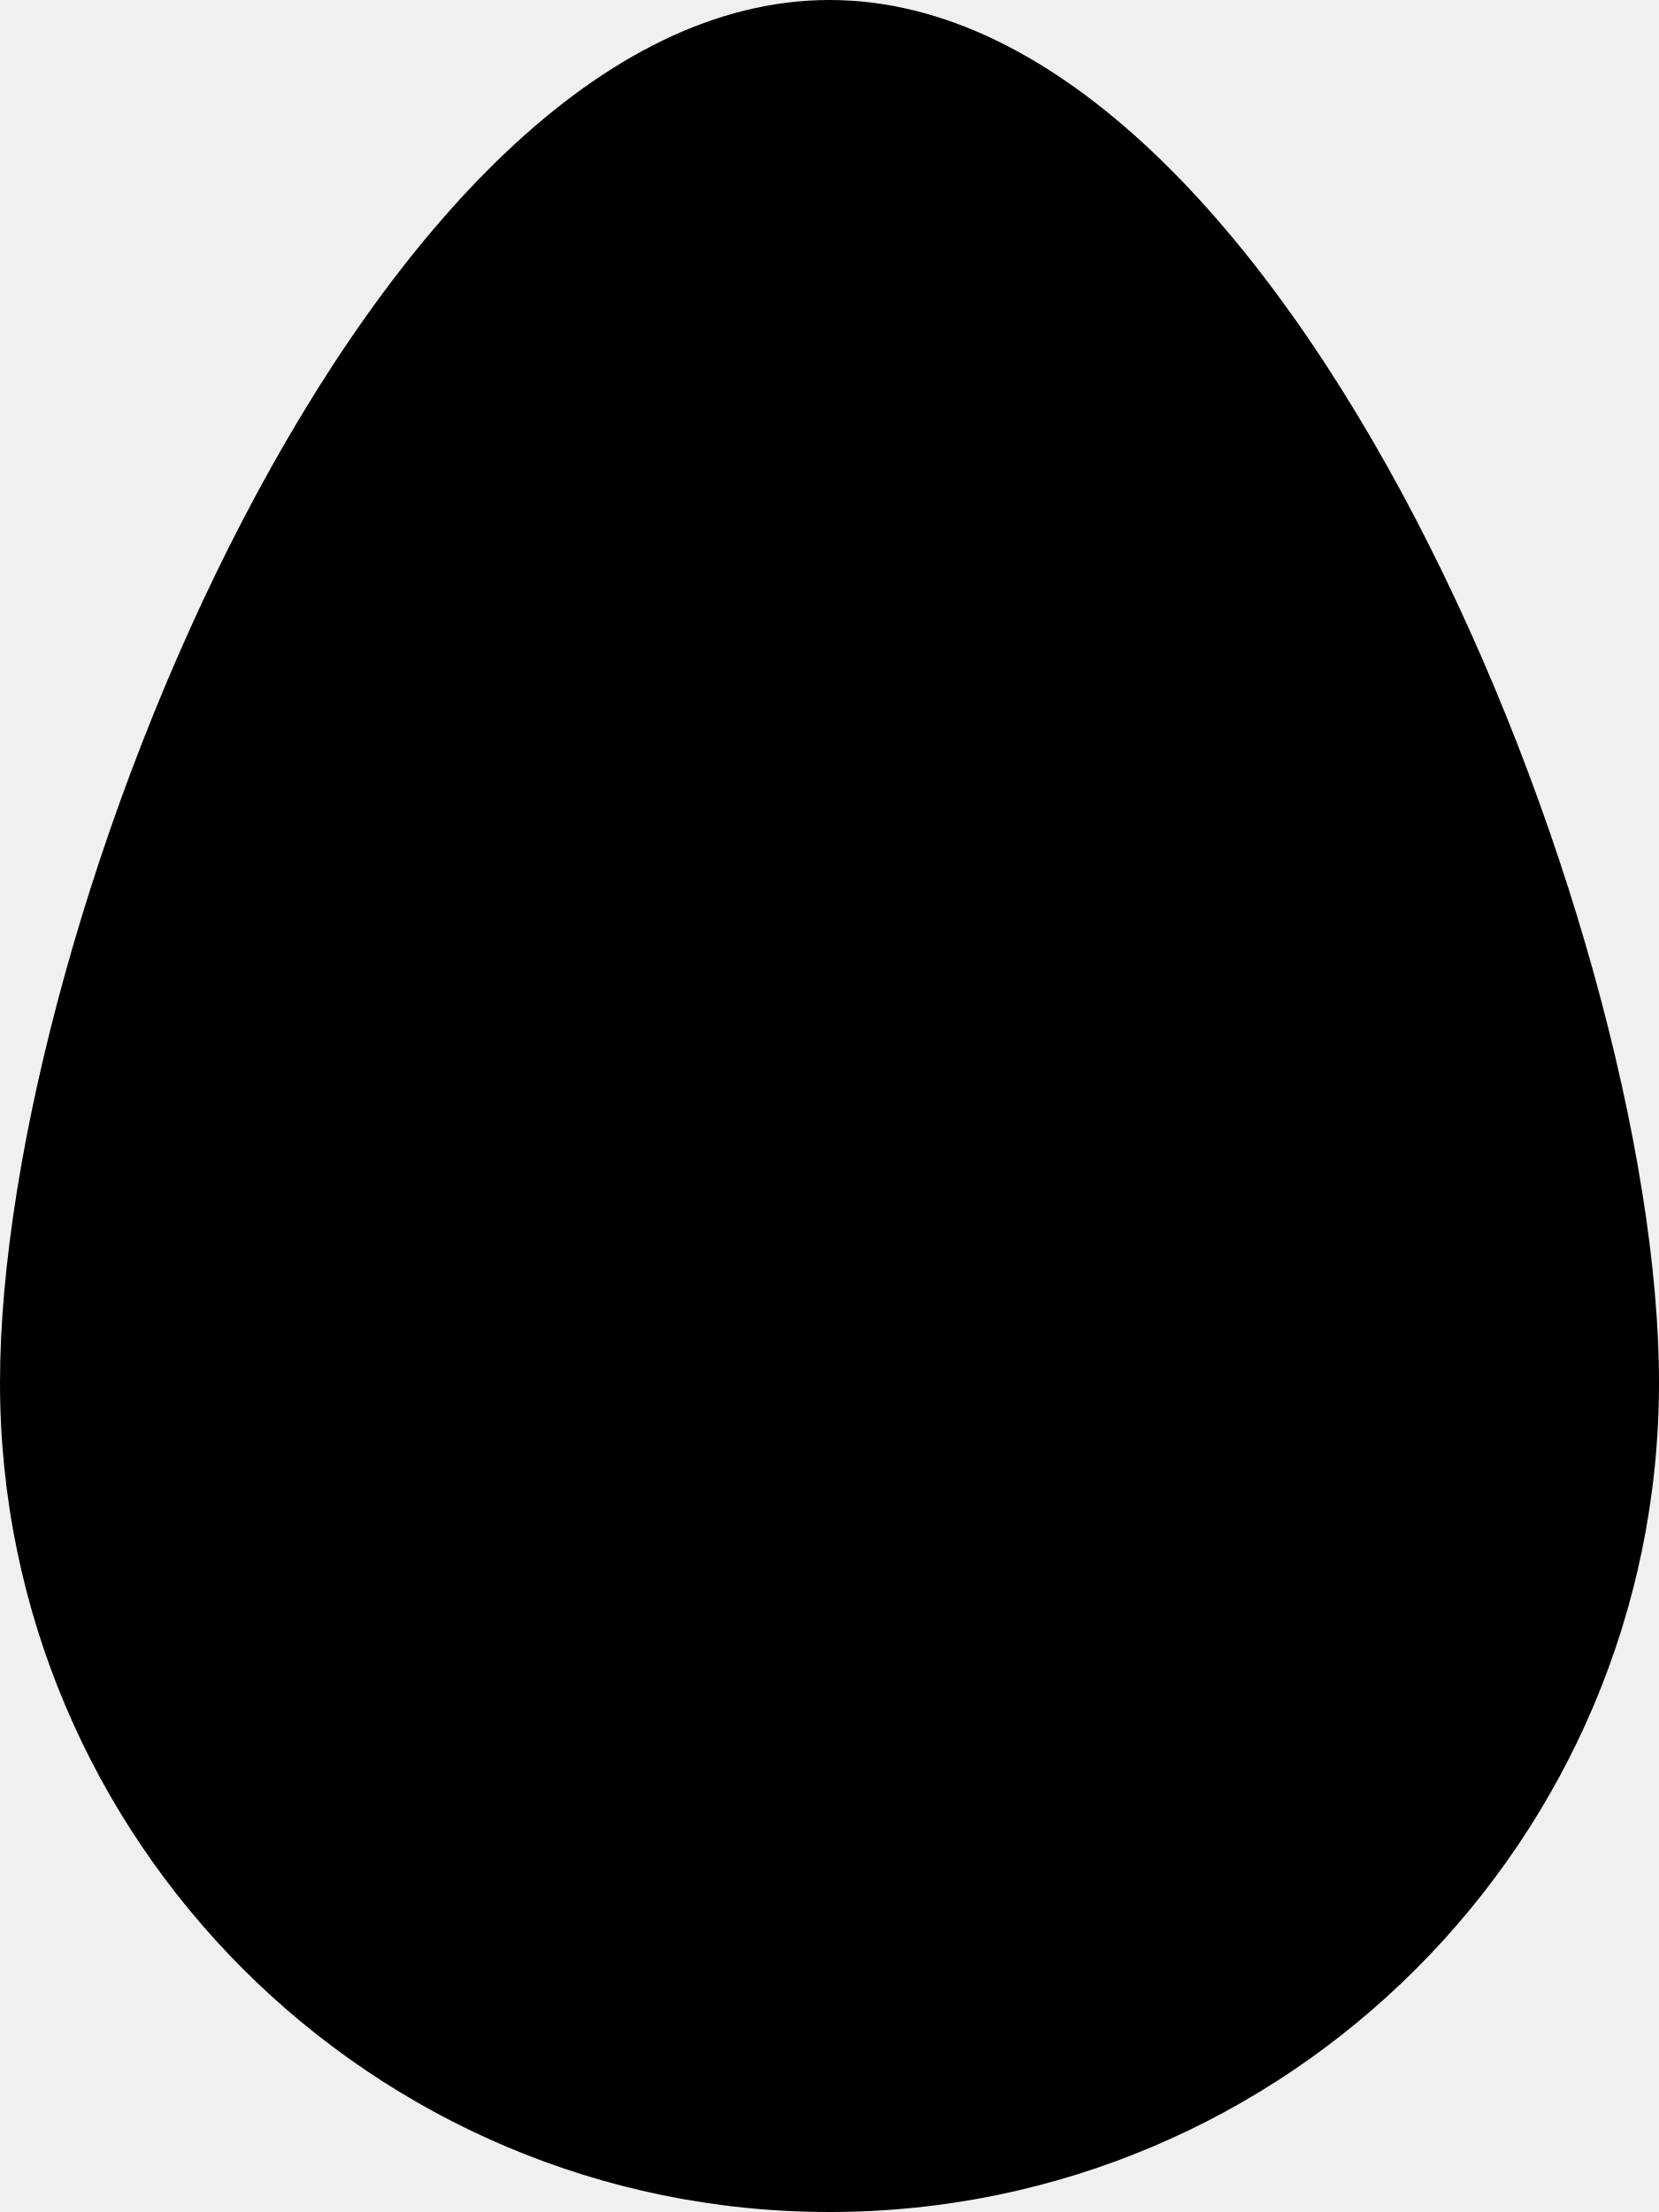
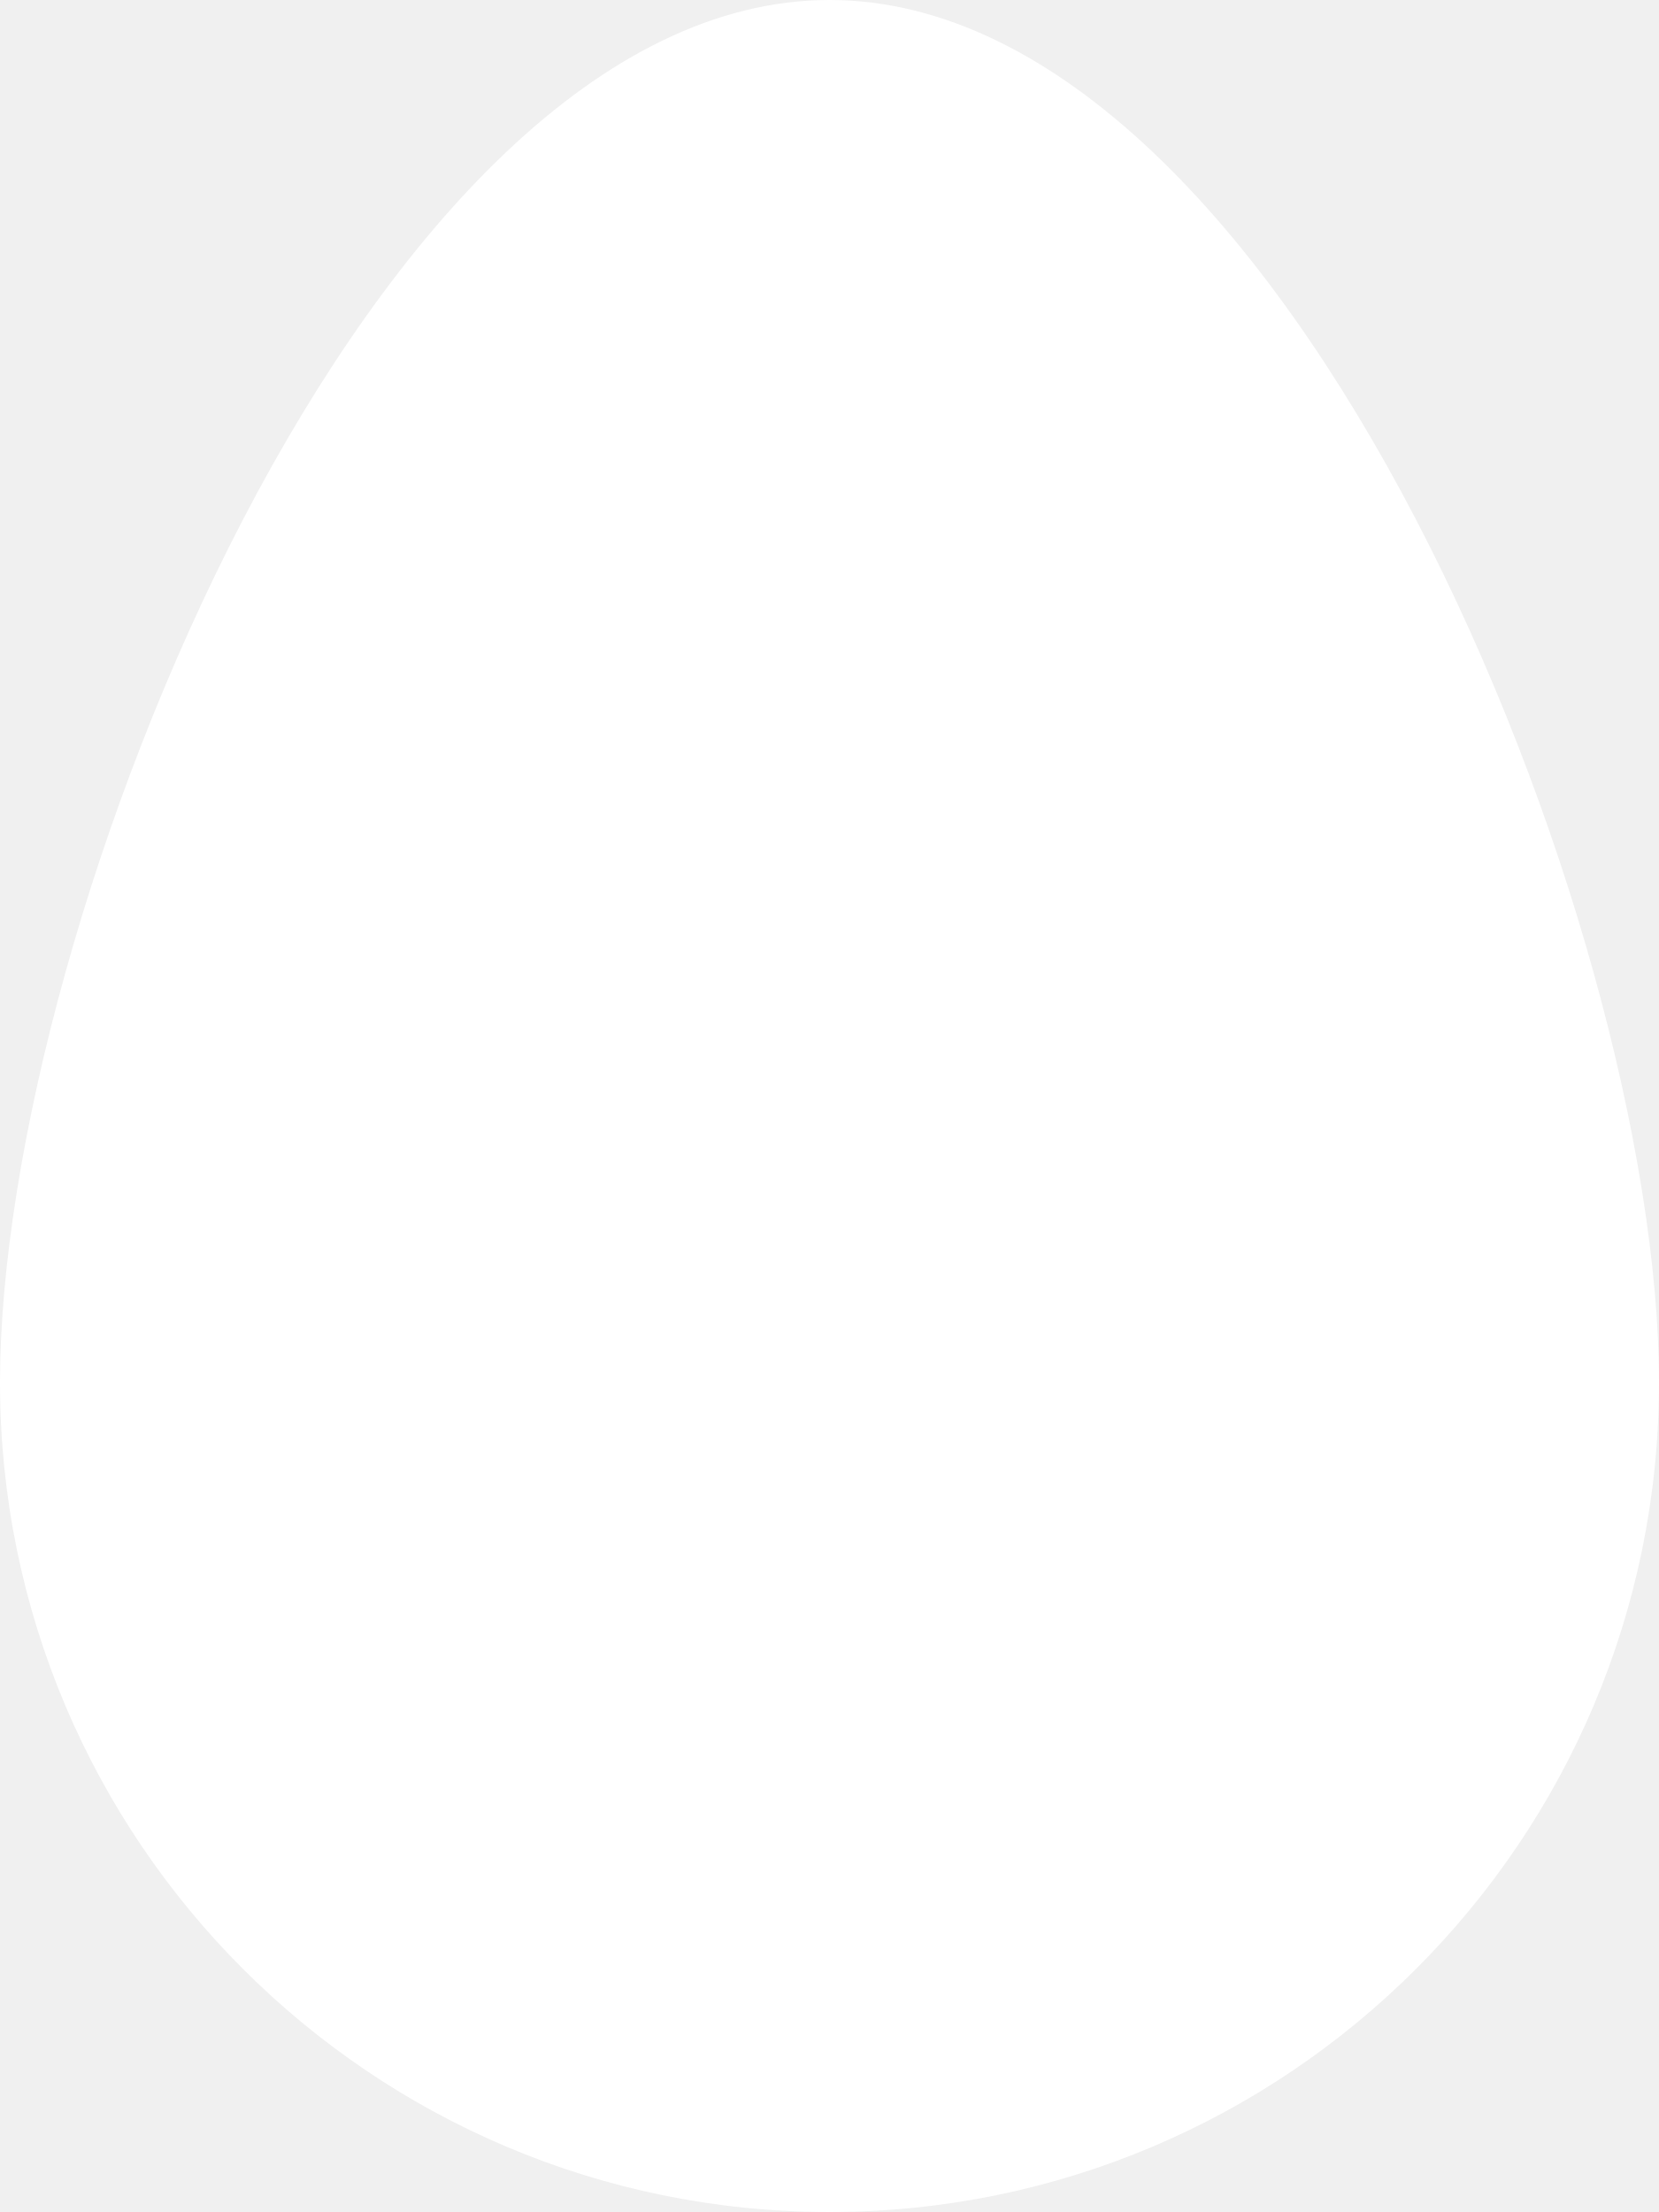
<svg xmlns="http://www.w3.org/2000/svg" aria-hidden="true" focusable="false" data-prefix="fas" data-icon="egg" class="svg-inline--fa fa-egg fa-w-12" role="img" viewBox="0 0 384 512">
-   <path fill="currentColor" d="M192 0C86 0 0 214 0 320s86 192 192 192 192-86 192-192S298 0 192 0z" />
+   <path fill="white" d="M192 0C86 0 0 214 0 320s86 192 192 192 192-86 192-192S298 0 192 0z" />
</svg>
